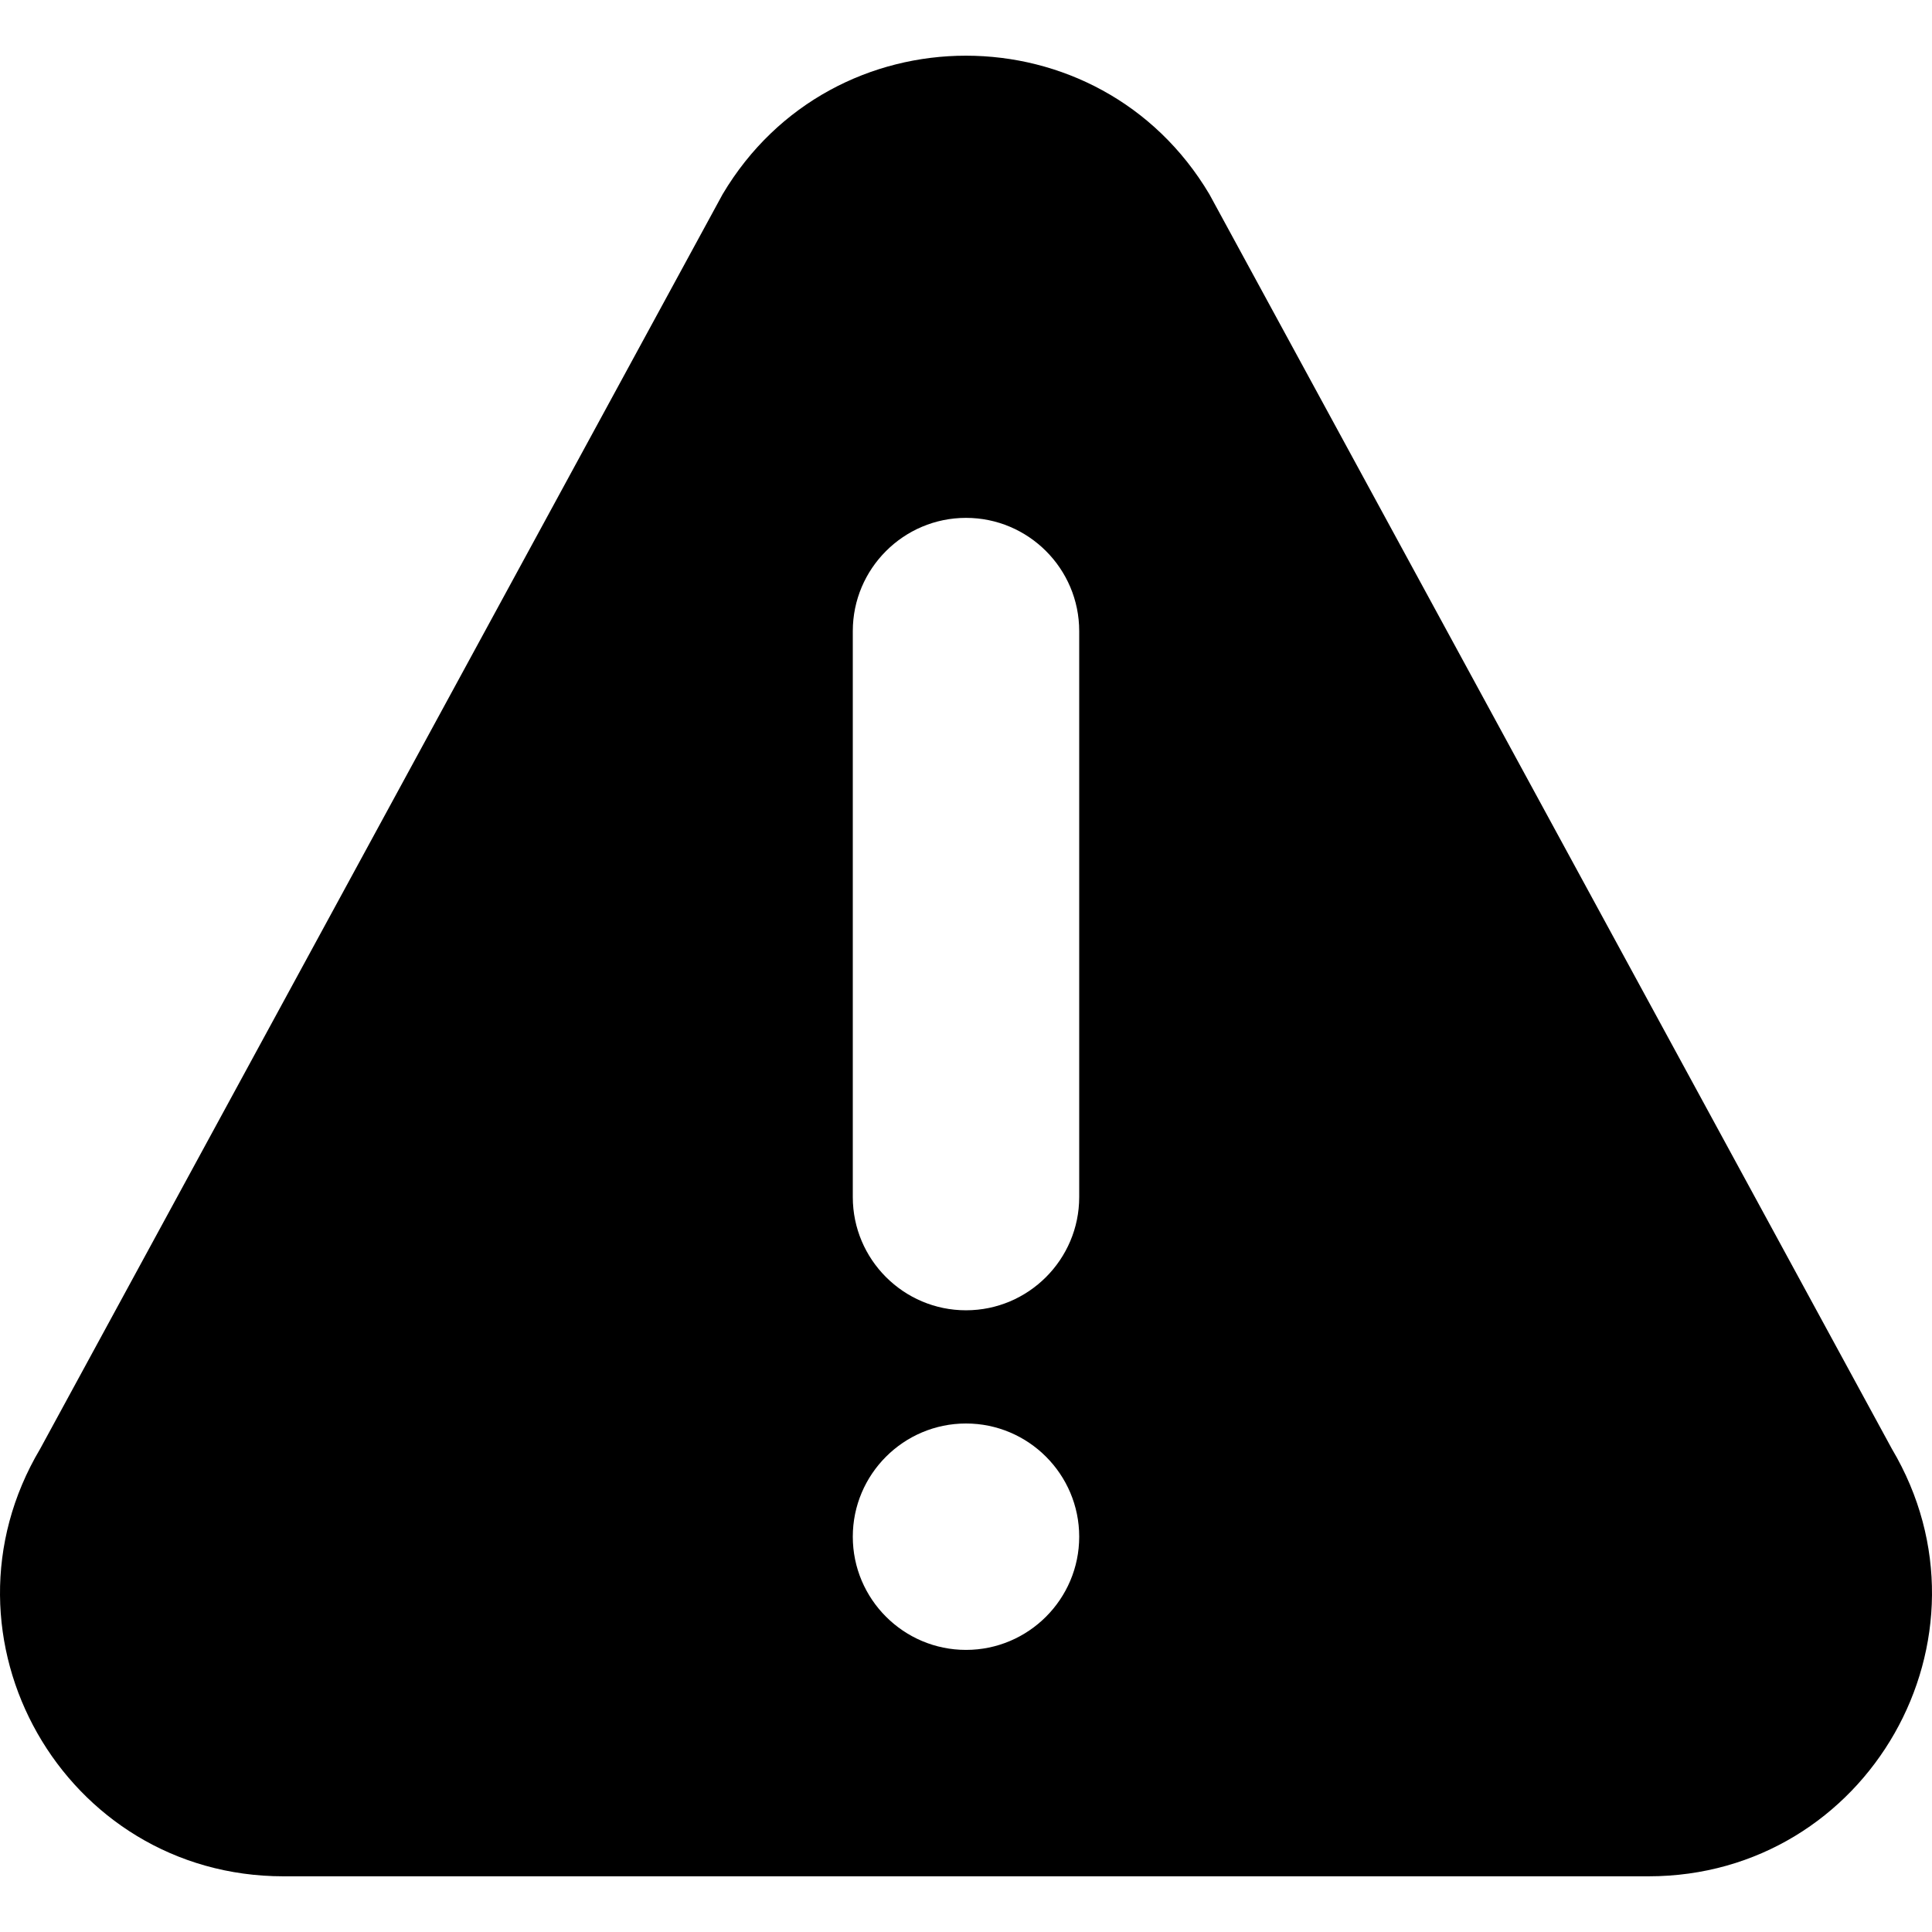
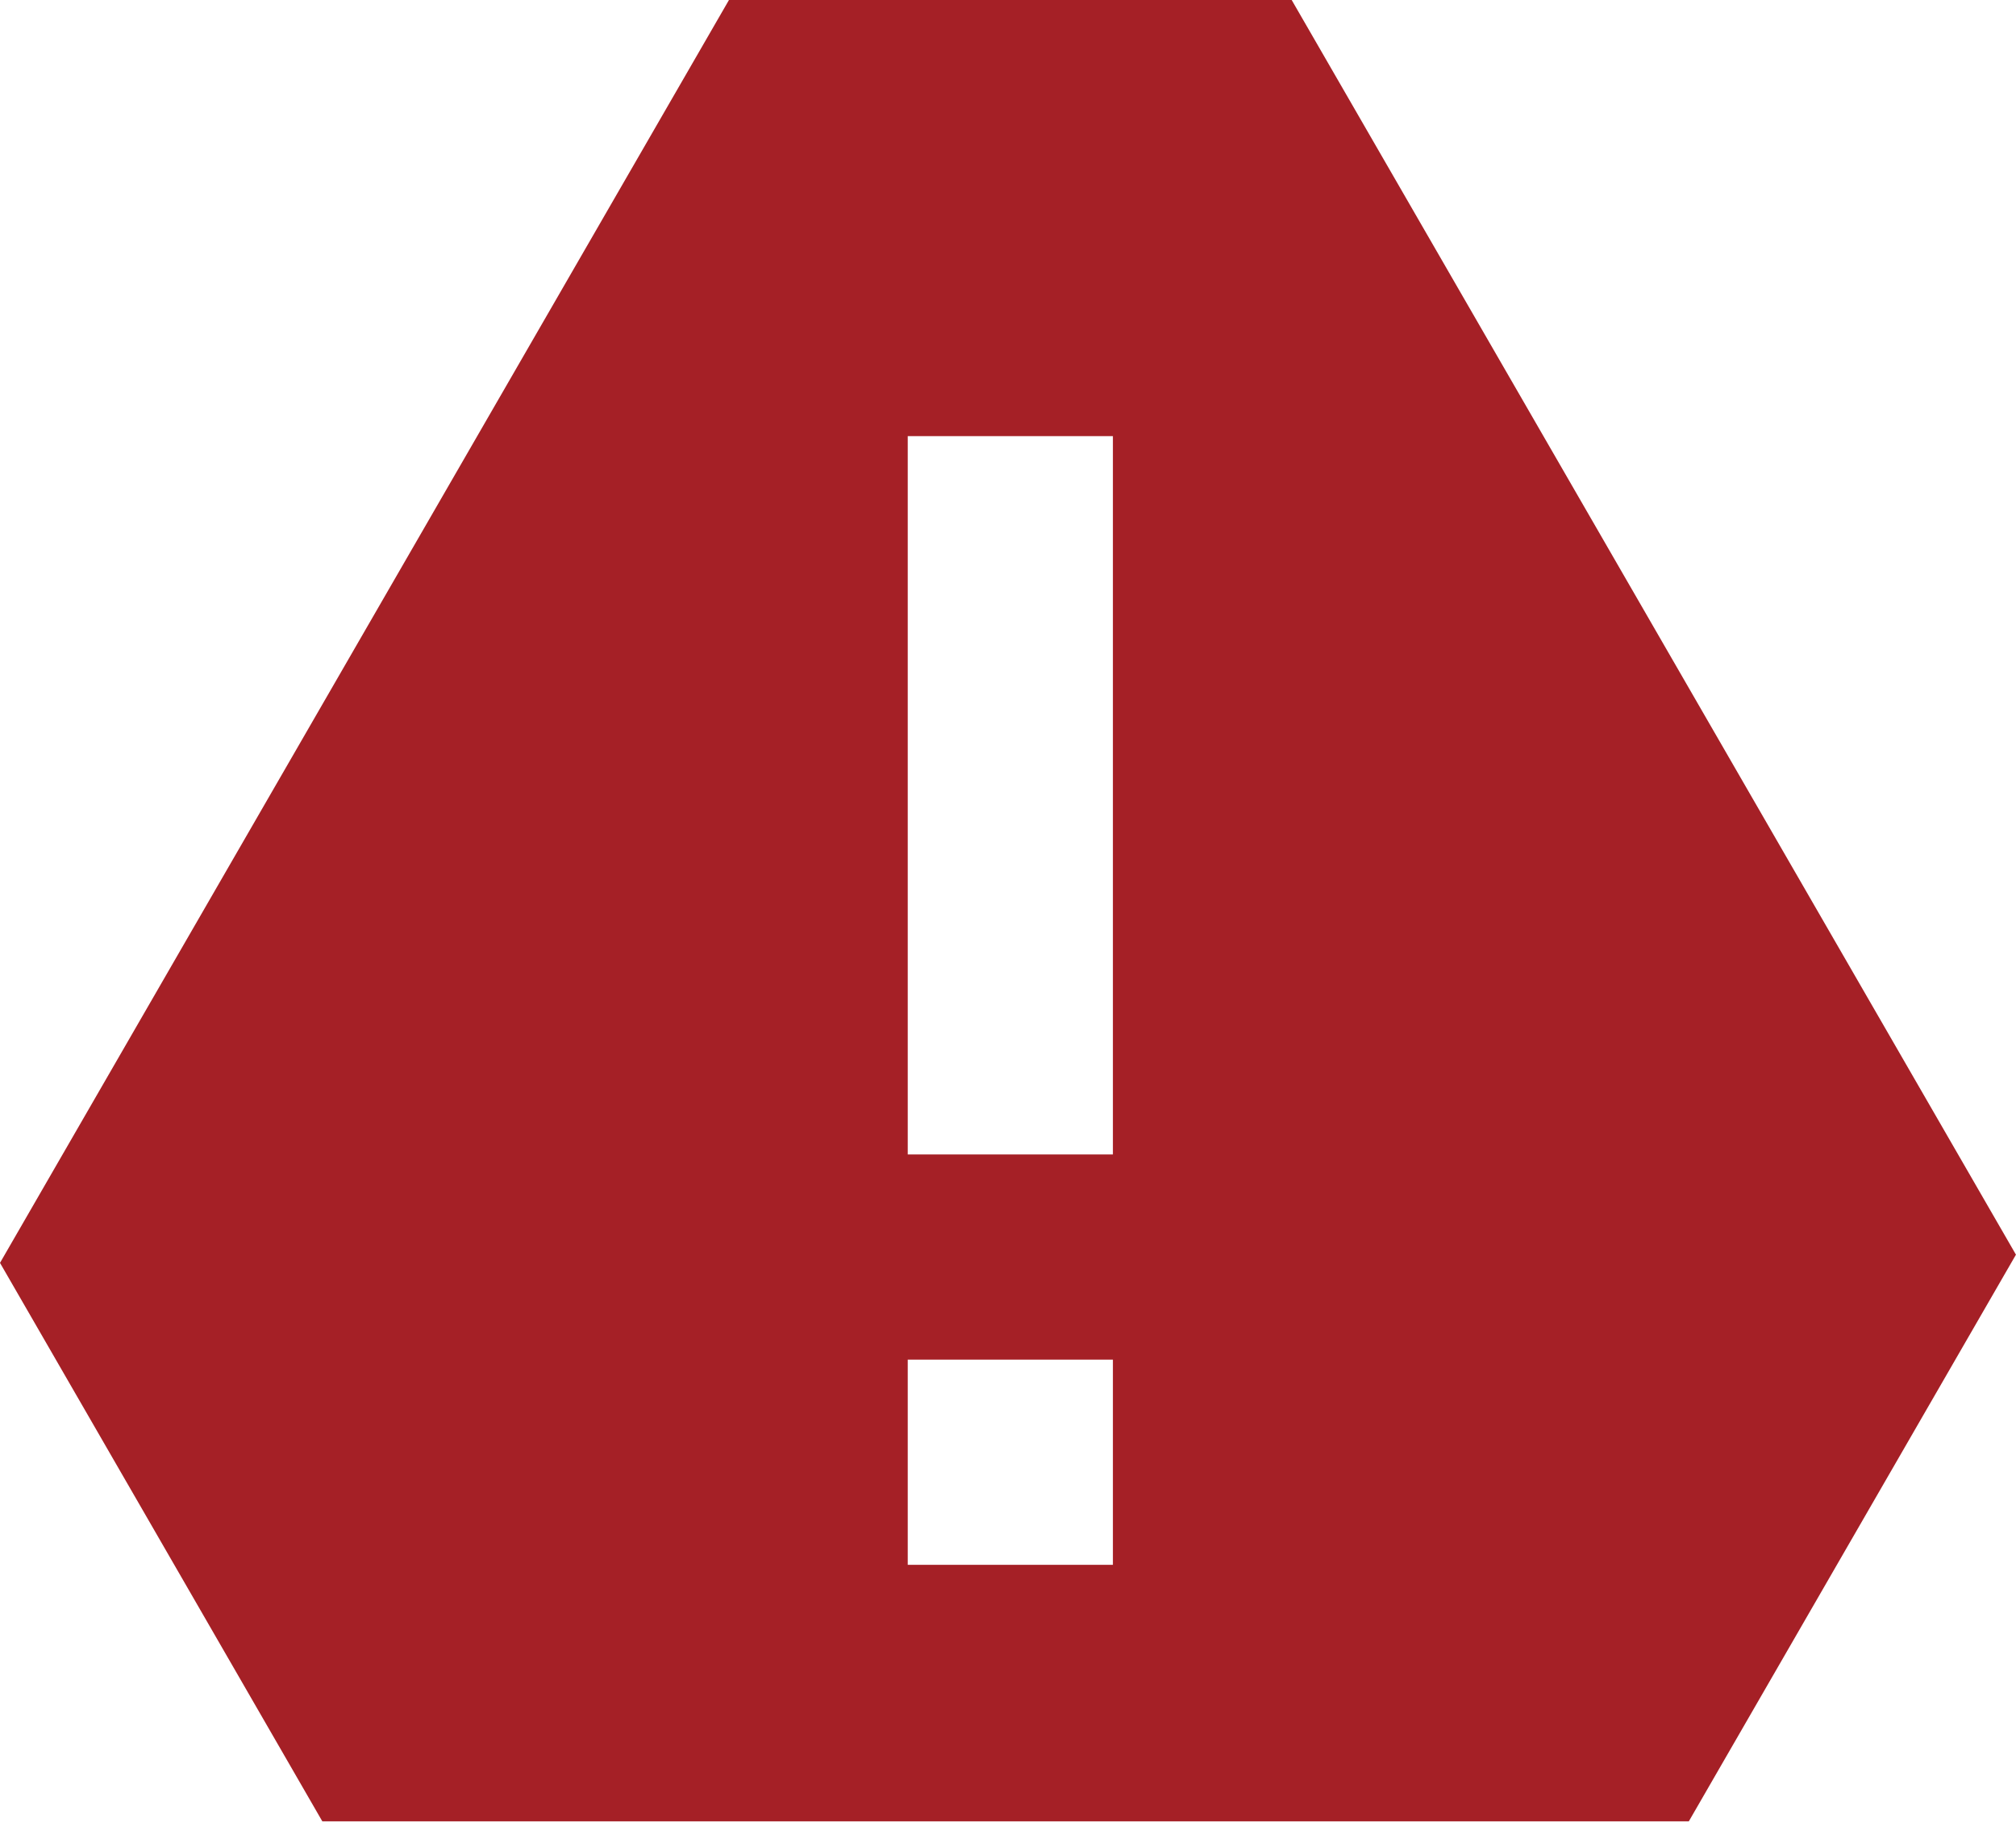
- <svg xmlns="http://www.w3.org/2000/svg" version="1.1" id="Layer_1" x="0px" y="0px" viewBox="0 0 512 512" style="enable-background:new 0 0 512 512;" xml:space="preserve">
-   <g>
-     <g>
-       <path d="M501.362,383.95L320.497,51.474c-29.059-48.921-99.896-48.986-128.994,0L10.647,383.95    c-29.706,49.989,6.259,113.291,64.482,113.291h361.736C495.039,497.241,531.068,433.99,501.362,383.95z M256,437.241    c-16.538,0-30-13.462-30-30c0-16.538,13.462-30,30-30c16.538,0,30,13.462,30,30C286,423.779,272.538,437.241,256,437.241z     M286,317.241c0,16.538-13.462,30-30,30c-16.538,0-30-13.462-30-30v-150c0-16.538,13.462-30,30-30c16.538,0,30,13.462,30,30    V317.241z" />
+ <svg xmlns="http://www.w3.org/2000/svg" width="5.785mm" height="5.226mm" viewBox="0 0 5.785 5.226" version="1.1" id="svg5" xml:space="preserve">
+   <defs id="defs2" />
+   <g id="layer1" transform="translate(-106.5949,-166.0228)">
+     <g style="fill:none" id="g18" transform="matrix(0.2645833,0,0,0.2645833,106.5949,166.0228)">
+       <path fill-rule="evenodd" clip-rule="evenodd" d="M 7.906,0 0,13.694 3.496,19.75 H 18.316 L 21.864,13.605 14.009,0 Z M 9.845,4.729 H 12.07 V 12.518 H 9.845 Z M 12.07,14.743 H 9.845 v 2.225 h 2.225 z" fill="#a52026" id="path9" />
    </g>
  </g>
-   <g>
- </g>
-   <g>
- </g>
-   <g>
- </g>
-   <g>
- </g>
-   <g>
- </g>
-   <g>
- </g>
-   <g>
- </g>
-   <g>
- </g>
-   <g>
- </g>
-   <g>
- </g>
-   <g>
- </g>
-   <g>
- </g>
-   <g>
- </g>
-   <g>
- </g>
-   <g>
- </g>
</svg>
